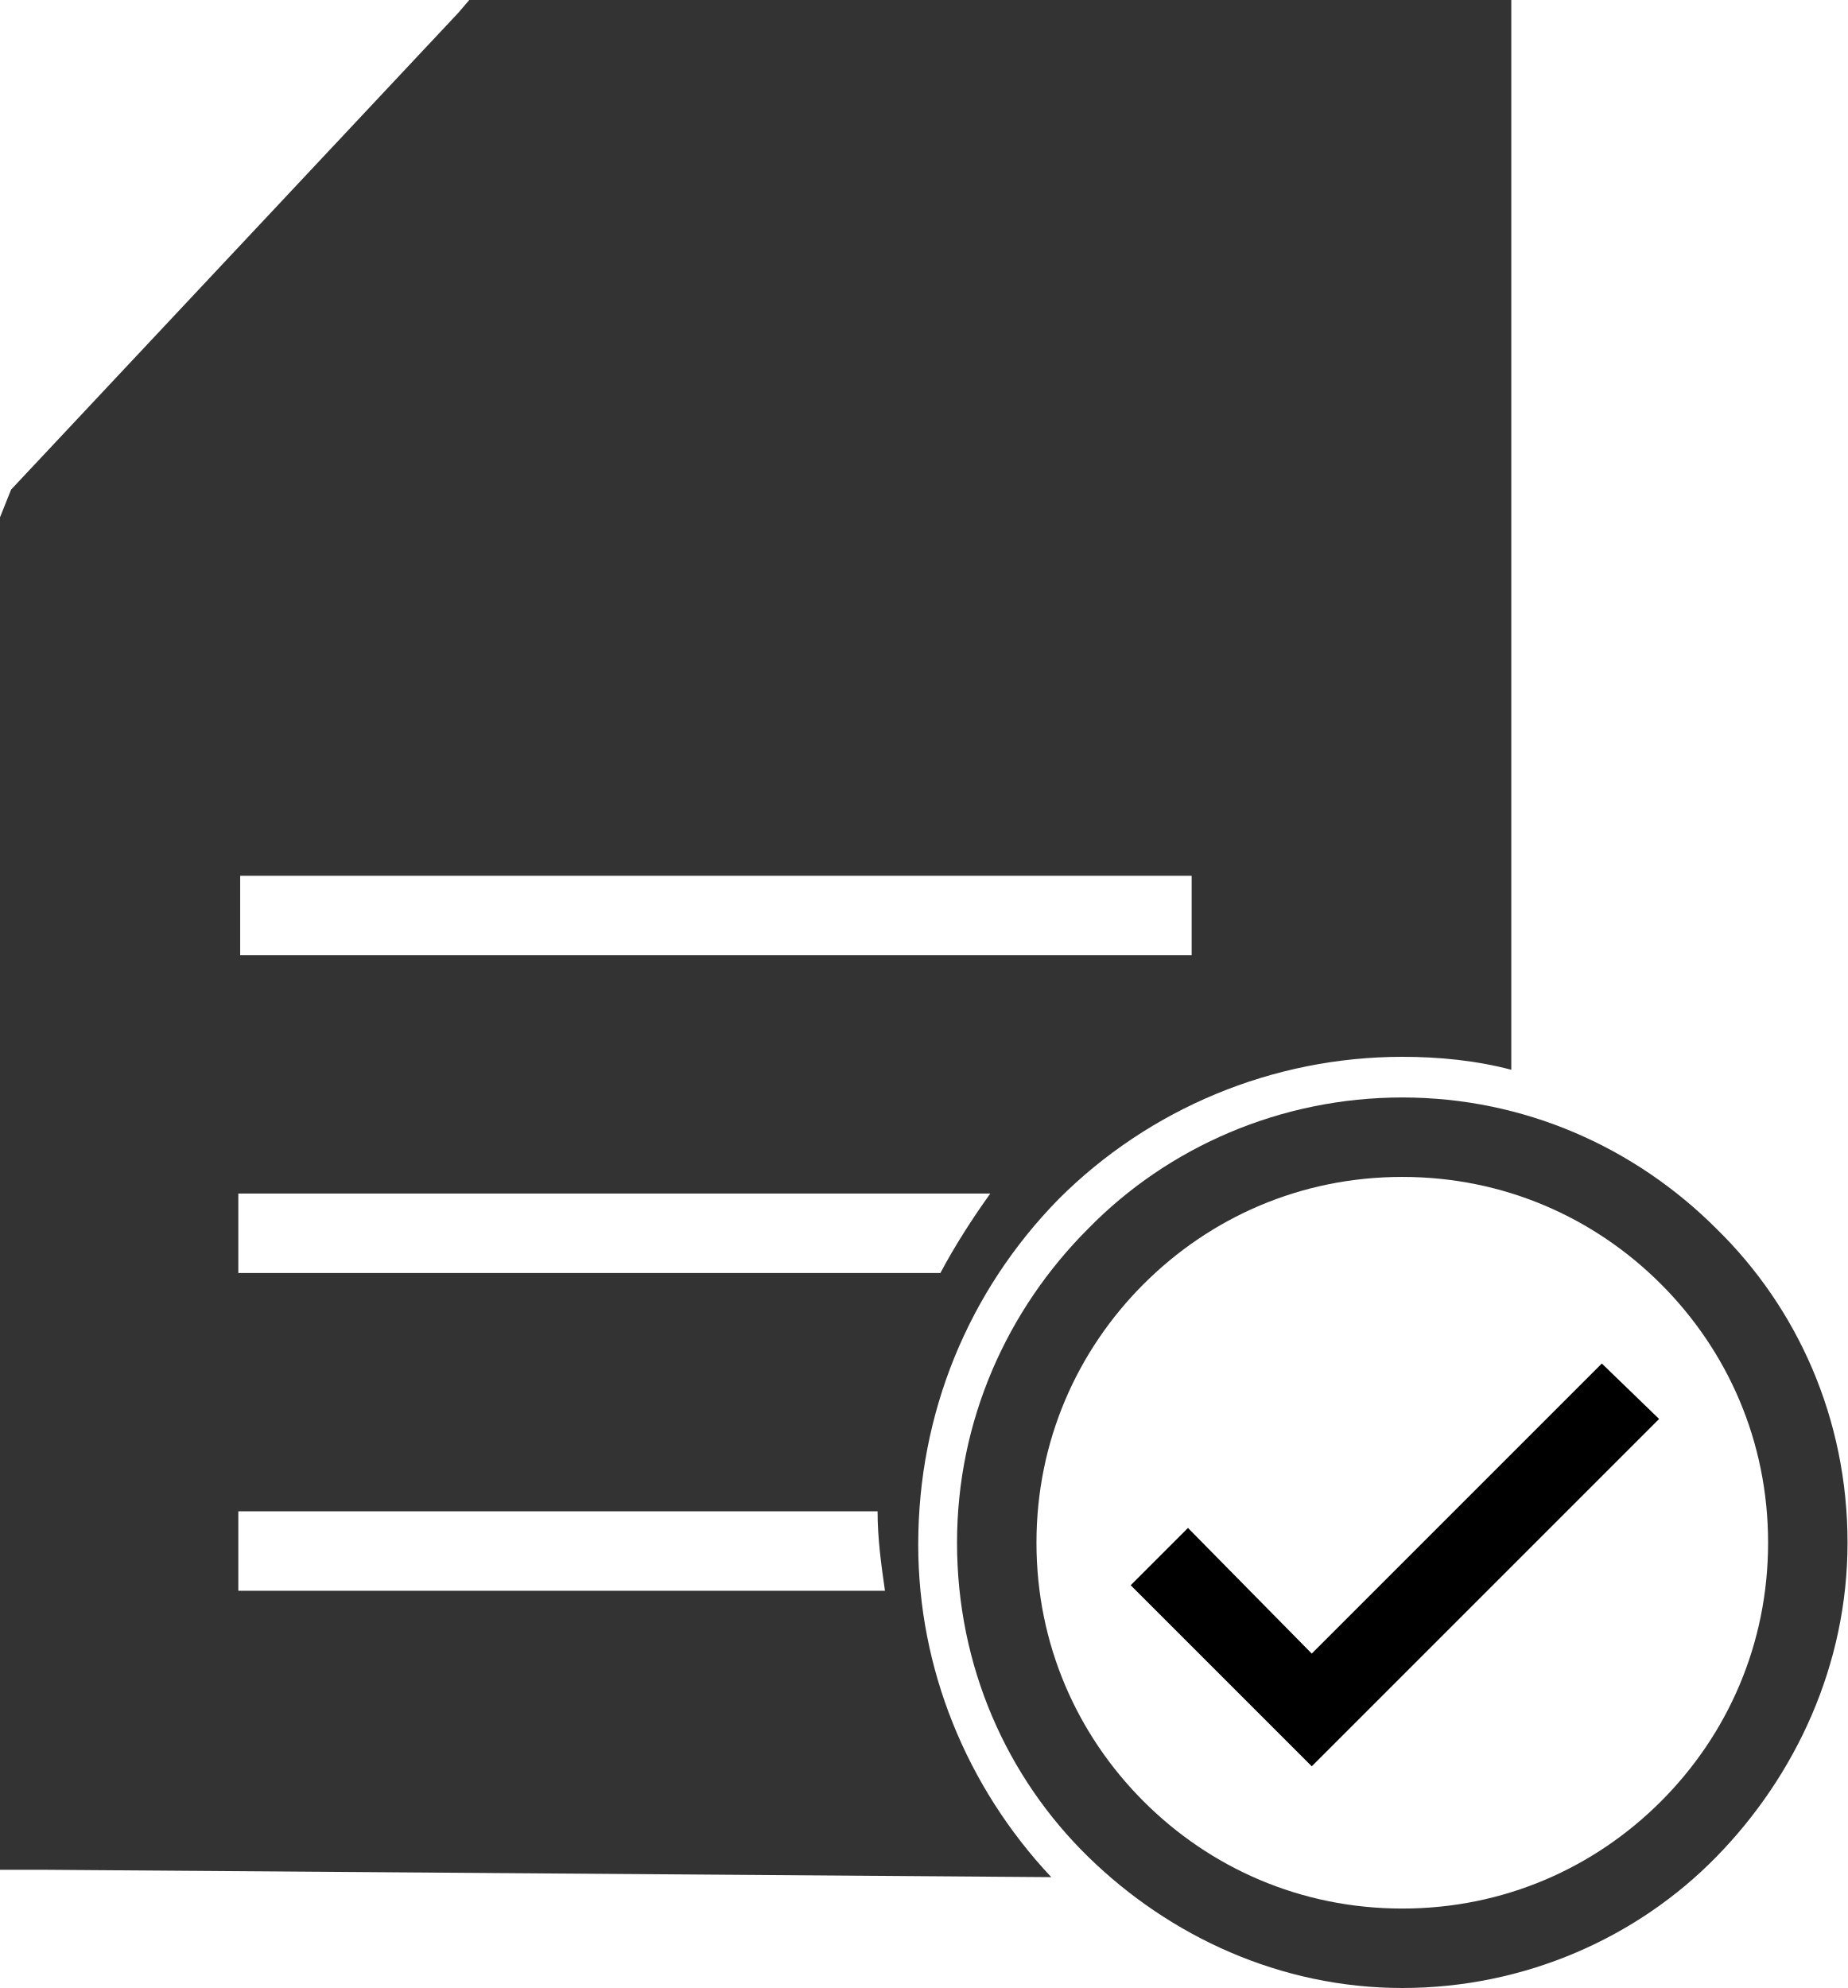
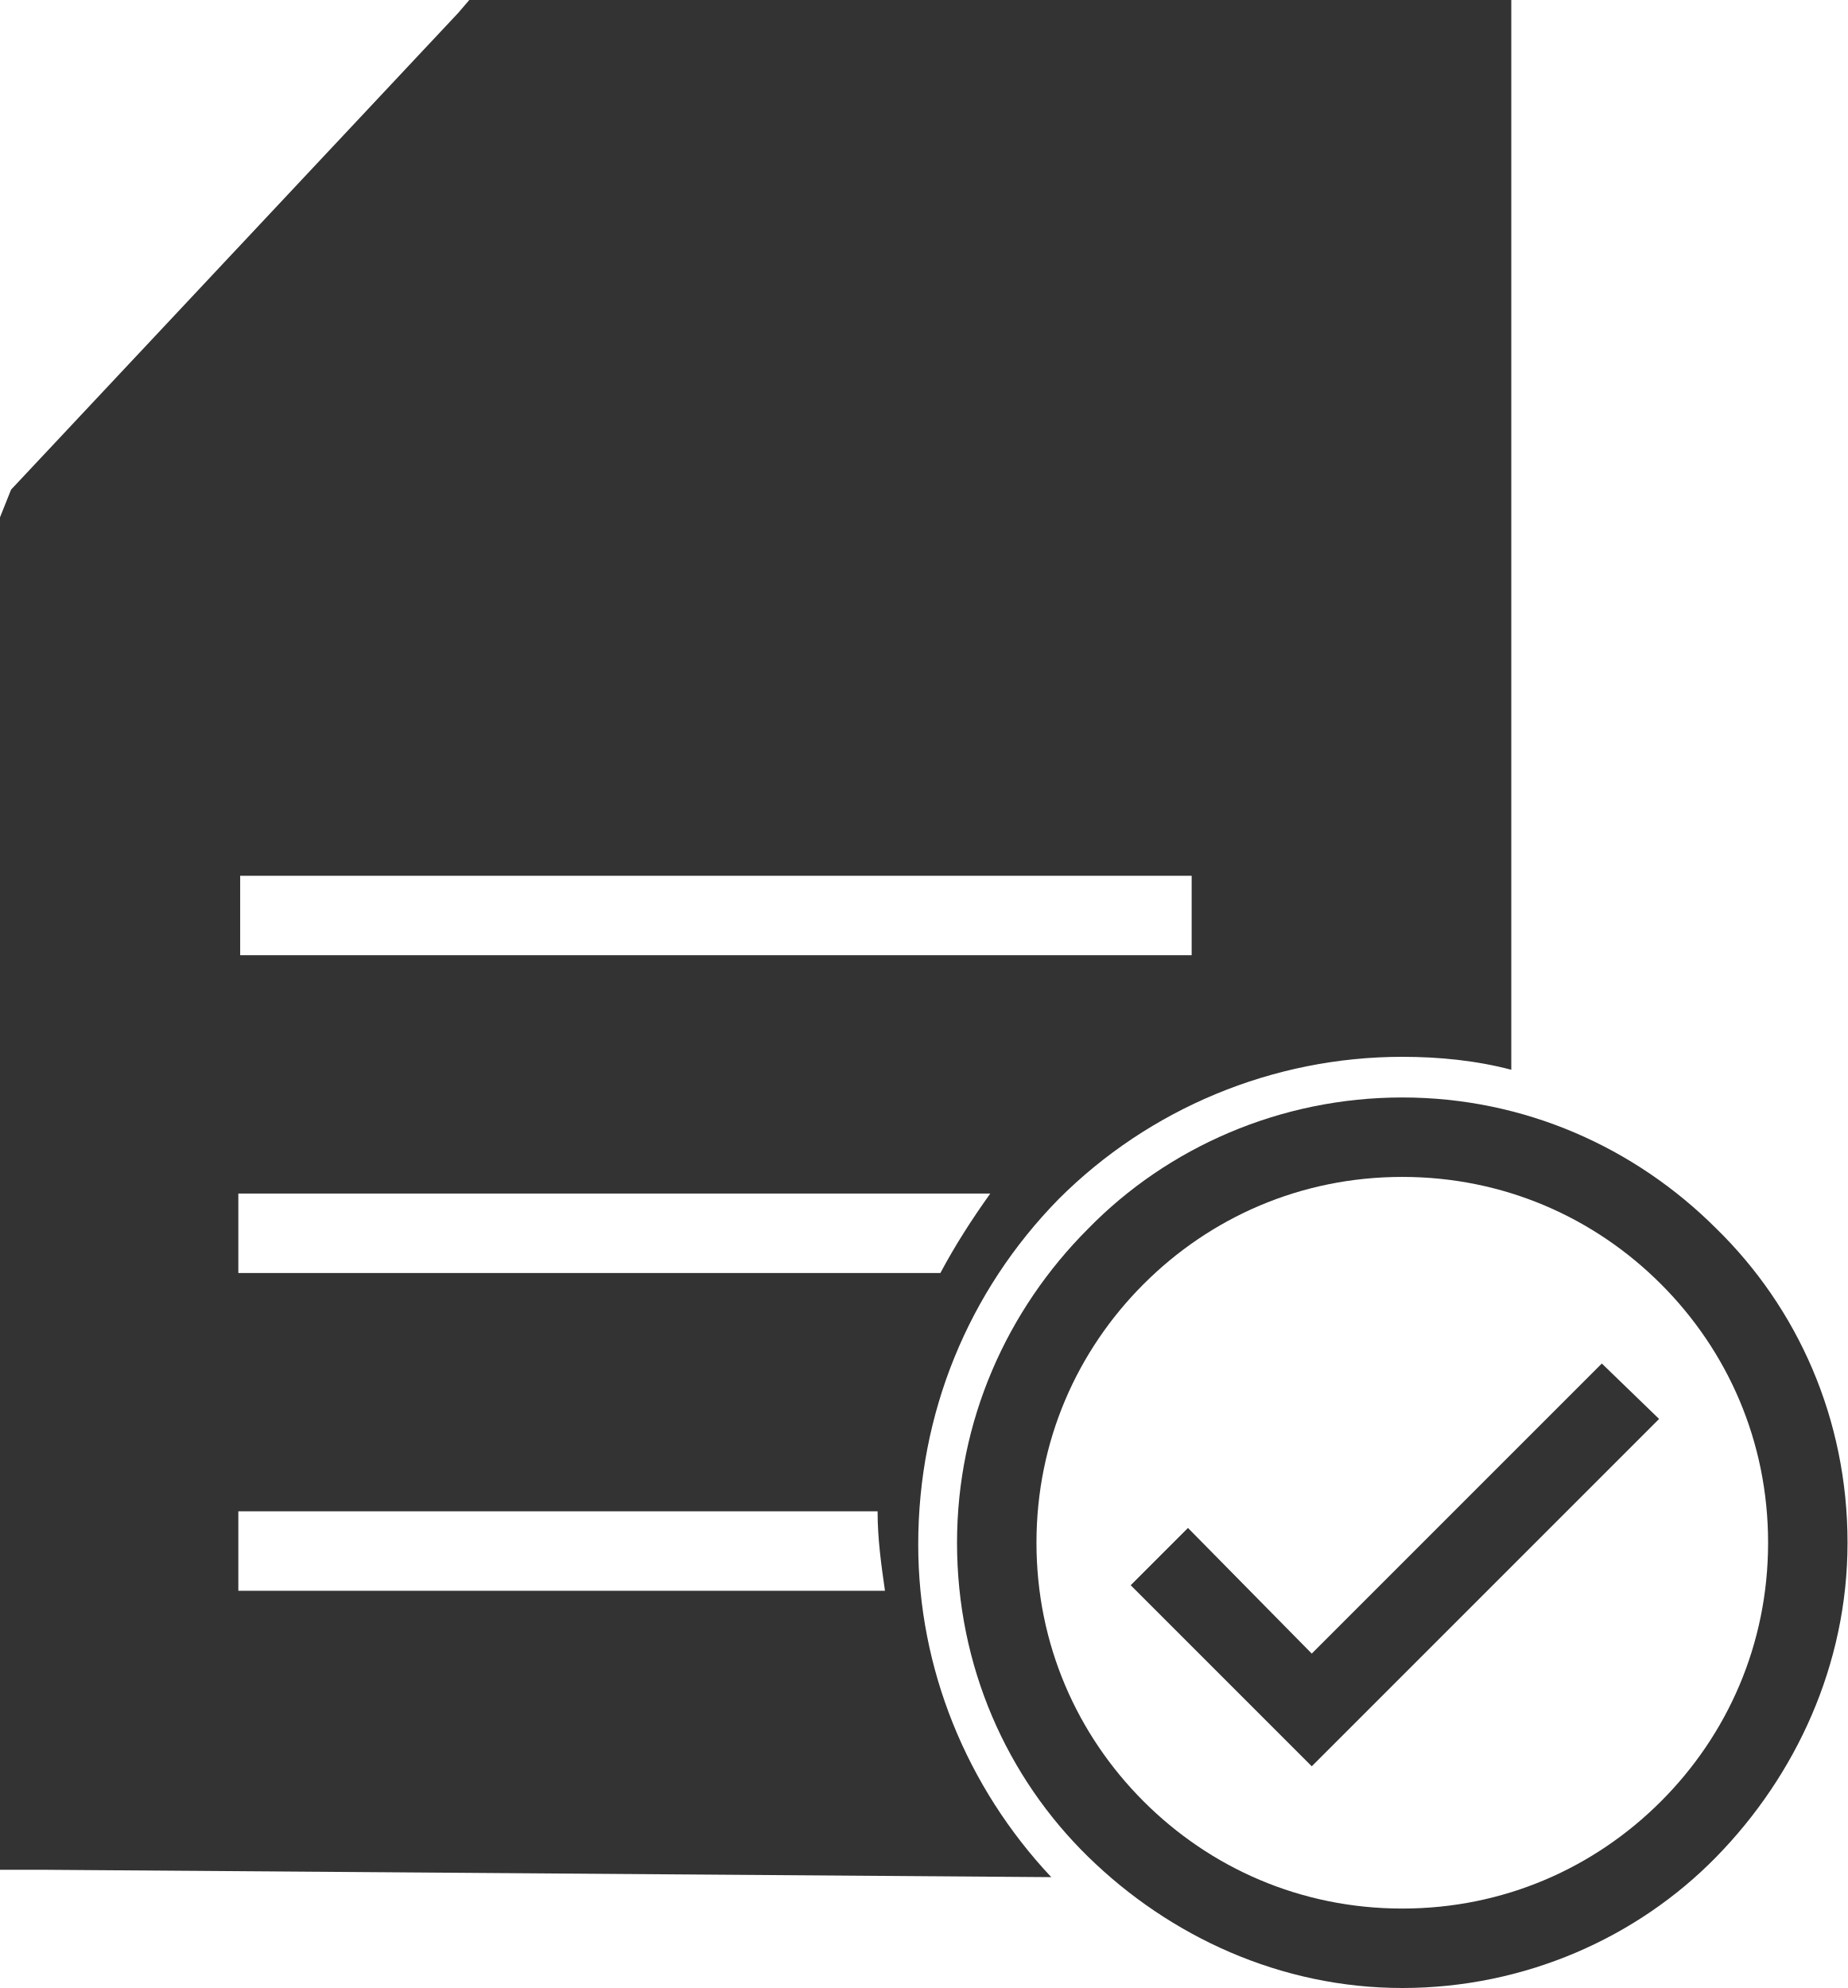
<svg xmlns="http://www.w3.org/2000/svg" viewBox="0 0 100 107.6">
  <style type="text/css"> .st0{fill:#333333;} </style>
-   <polygon points="71 89.5 64.3 82.7 61.2 85.8 69.5 94.1 71 95.6 72.5 94.1 89.8 76.8 86.7 73.8 " />
+   <polygon class="st0" points="71 89.5 64.3 82.7 61.2 85.8 69.5 94.1 71 95.6 72.5 94.1 89.8 76.8 86.7 73.8 " />
  <path class="st0" d="M57.3 64.9c4.9-4.9 11.6-7.7 18.6-7.7 2 0 4 0.2 5.9 0.7V2.2 0h-2.1H26.3h-0.9l-0.6 0.7L0.6 26.5 0 28v71 2.2h2.2l54.7 0.4c-4.6-4.9-7.2-11.3-7.2-18C49.7 76.5 52.4 69.9 57.3 64.9zM13 47.4h51.5v4.3H13V47.4zM12.9 64.6h40.7c-1 1.4-1.9 2.8-2.7 4.3h-38V64.6zM12.9 86.1v-4.3h34.6c0 1.5 0.2 2.9 0.4 4.3H12.9z" />
  <path class="st0" d="M92.9 66.5c-4.4-4.4-10.4-7.1-17-7.1s-12.7 2.7-17 7.1c-4.4 4.4-7.1 10.4-7.1 17 0 6.7 2.7 12.7 7.1 17s10.4 7.1 17 7.1 12.7-2.7 17-7.1 7.1-10.4 7.1-17C100 76.8 97.3 70.8 92.9 66.5zM89.9 97.5c-3.6 3.6-8.5 5.8-14 5.8s-10.4-2.2-14-5.8c-3.6-3.6-5.8-8.5-5.8-14 0-5.5 2.2-10.4 5.8-14 3.6-3.6 8.5-5.8 14-5.8s10.4 2.2 14 5.8c3.6 3.6 5.8 8.5 5.8 14C95.7 89 93.5 93.9 89.9 97.5z" />
</svg>
